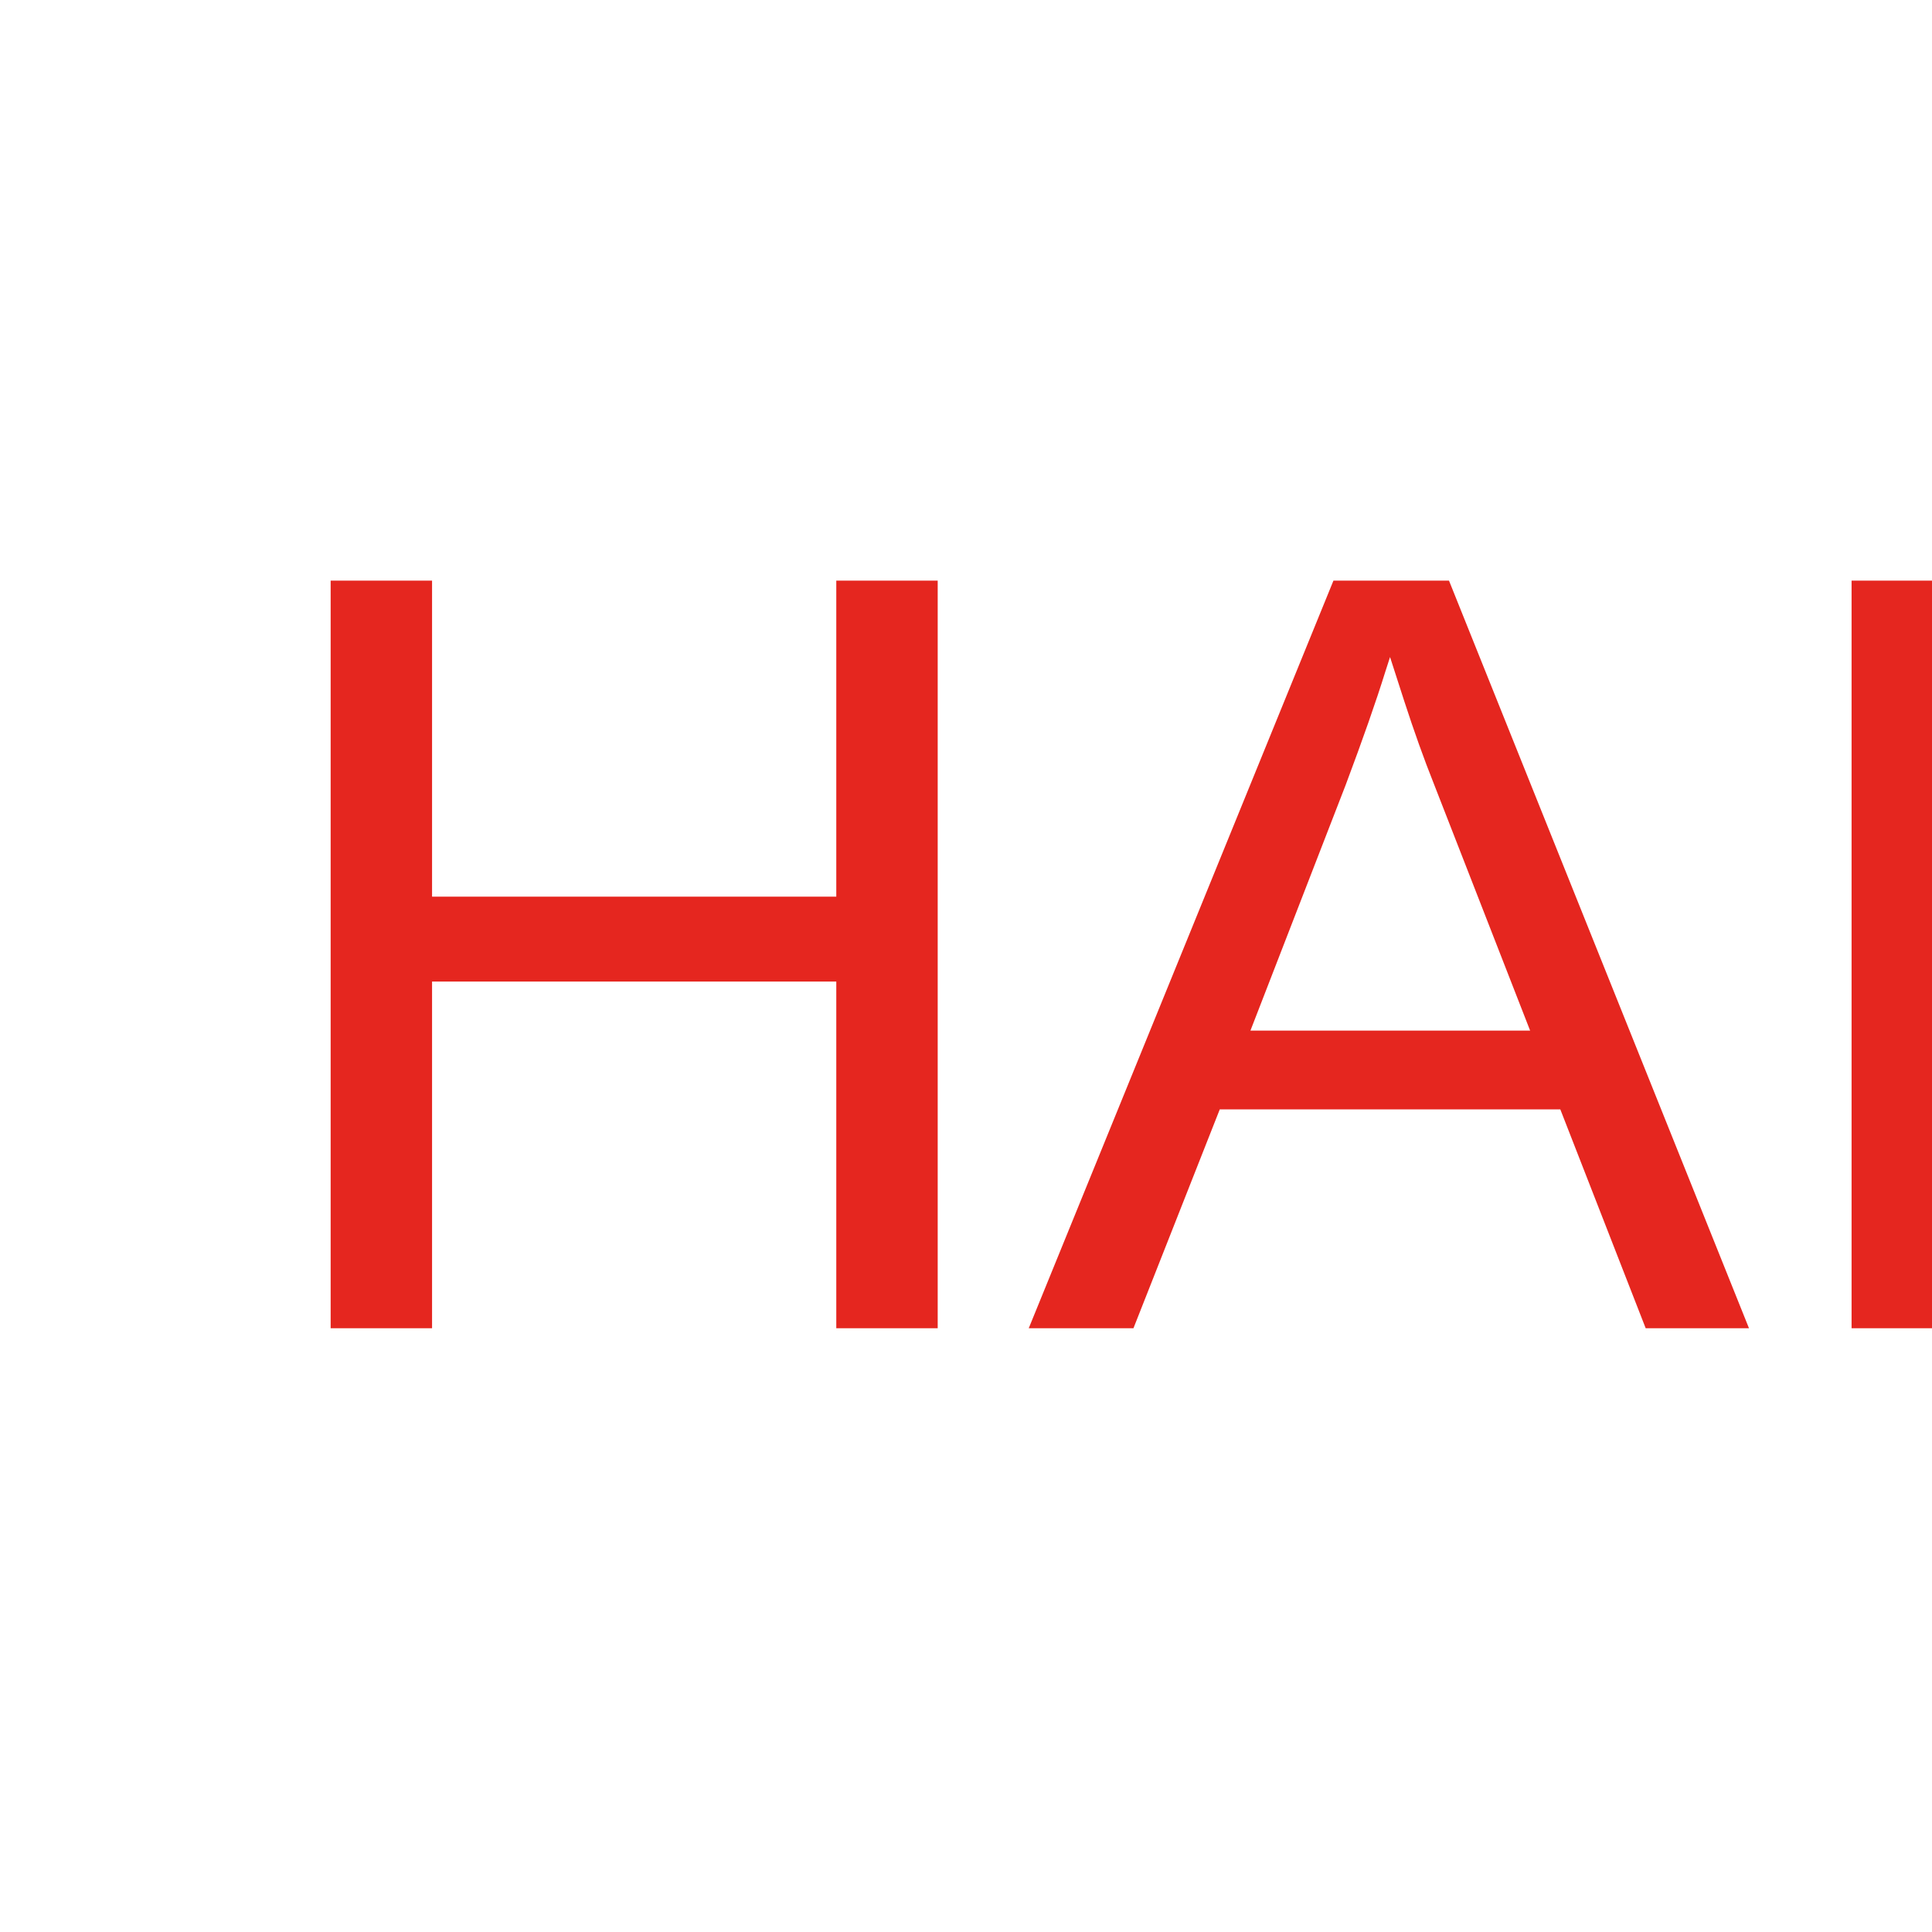
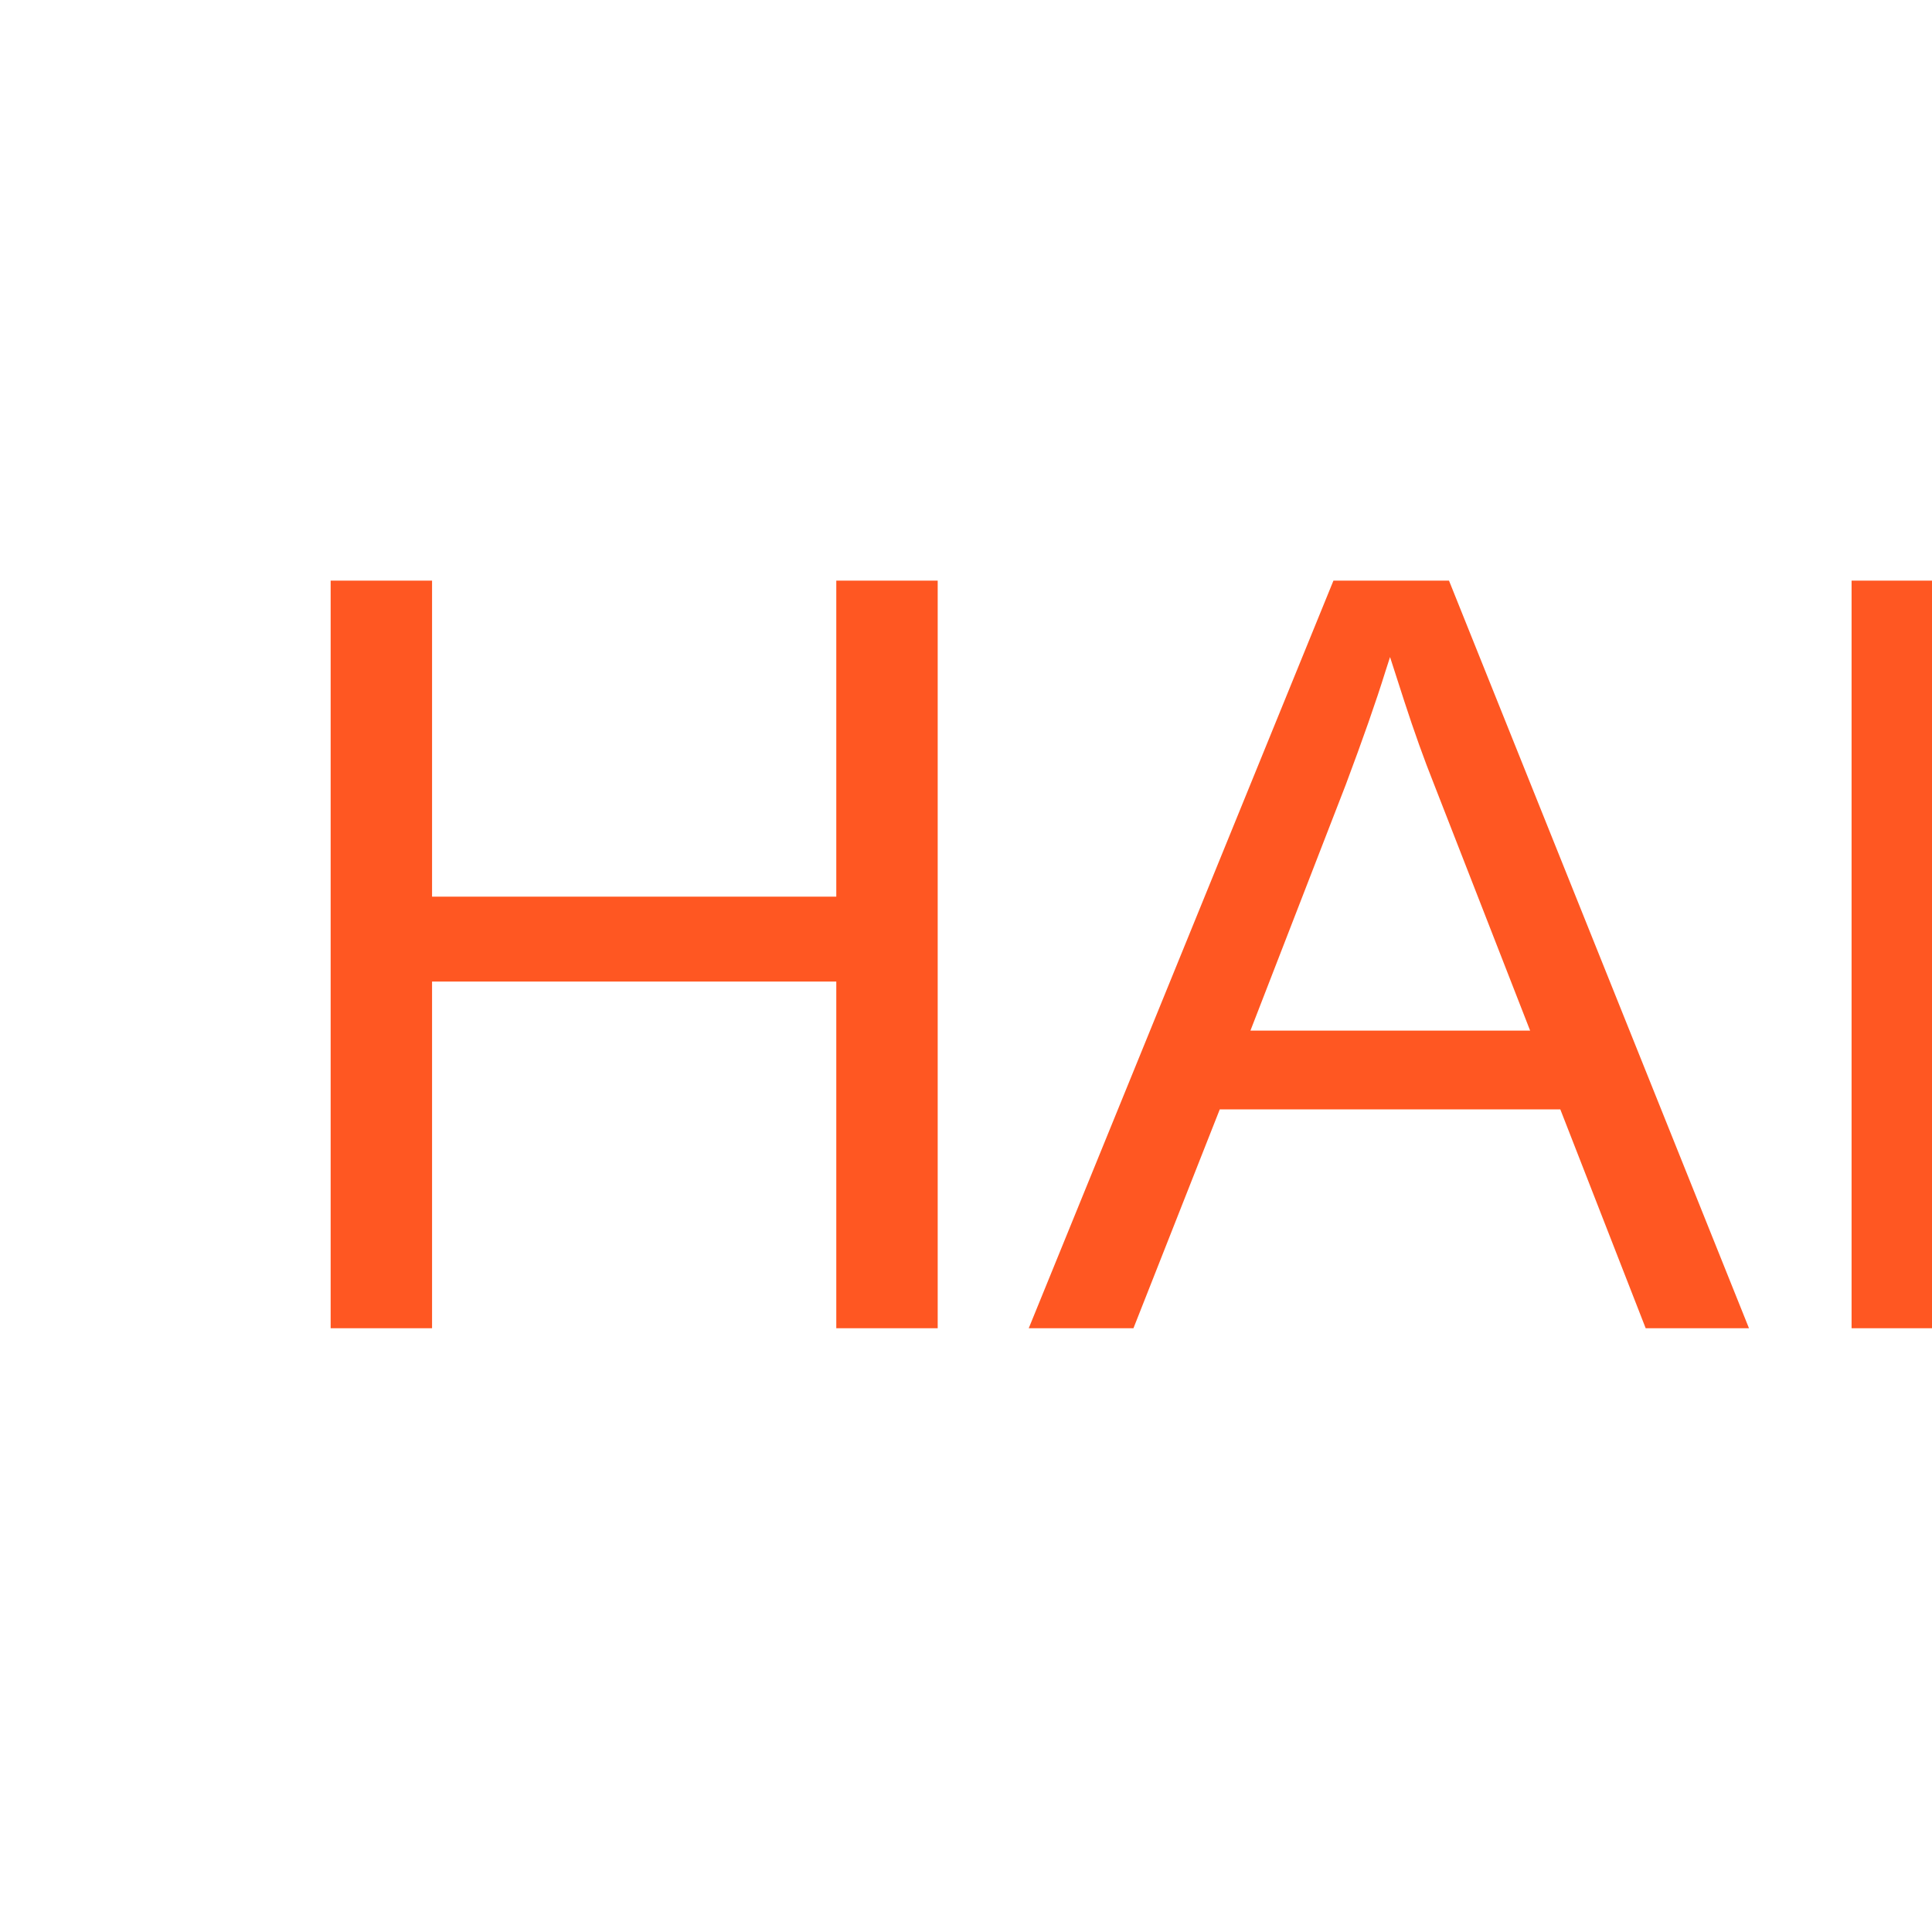
<svg xmlns="http://www.w3.org/2000/svg" width="64" height="64" viewBox="0 0 64 64">
  <rect width="64" height="64" fill="white" />
-   <text x="8" y="44" font-family="Arial, Helvetica, sans-serif" font-size="36" fill="#E5261F">HAI/</text>
+   <text x="8" y="44" font-family="Arial, Helvetica, sans-serif" font-size="36" fill="#FF5722">HAI/</text>
</svg>
